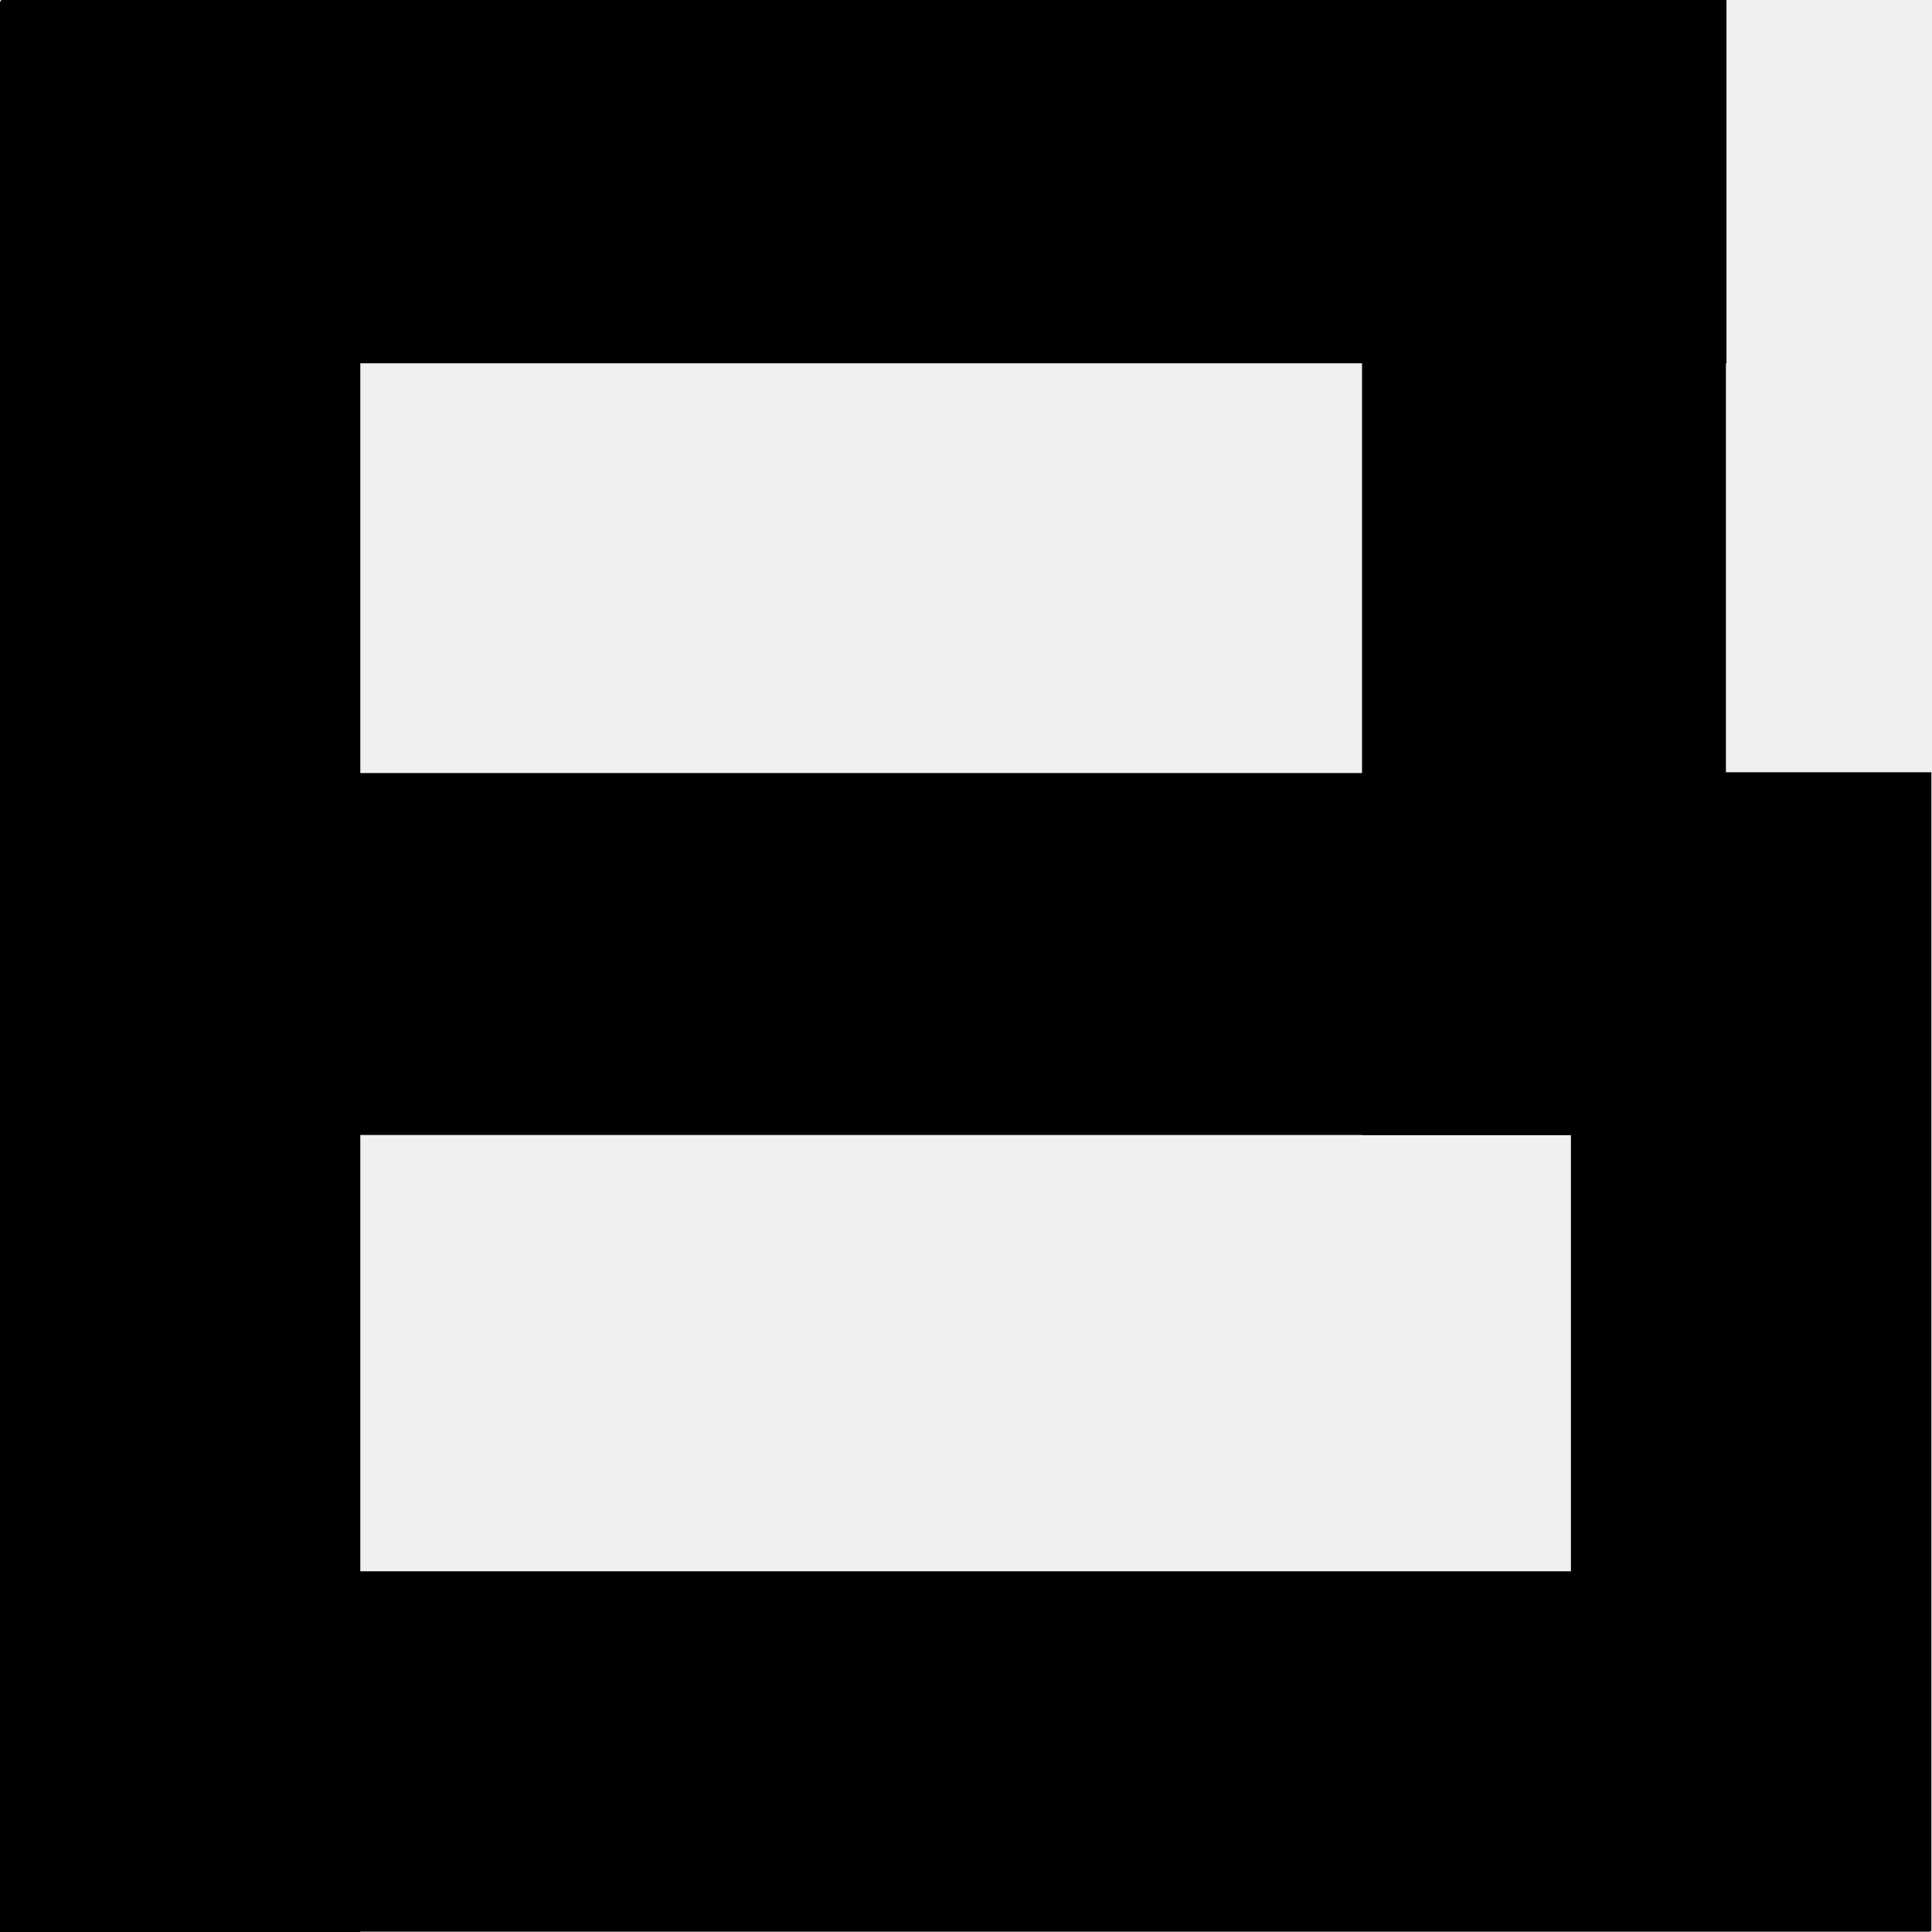
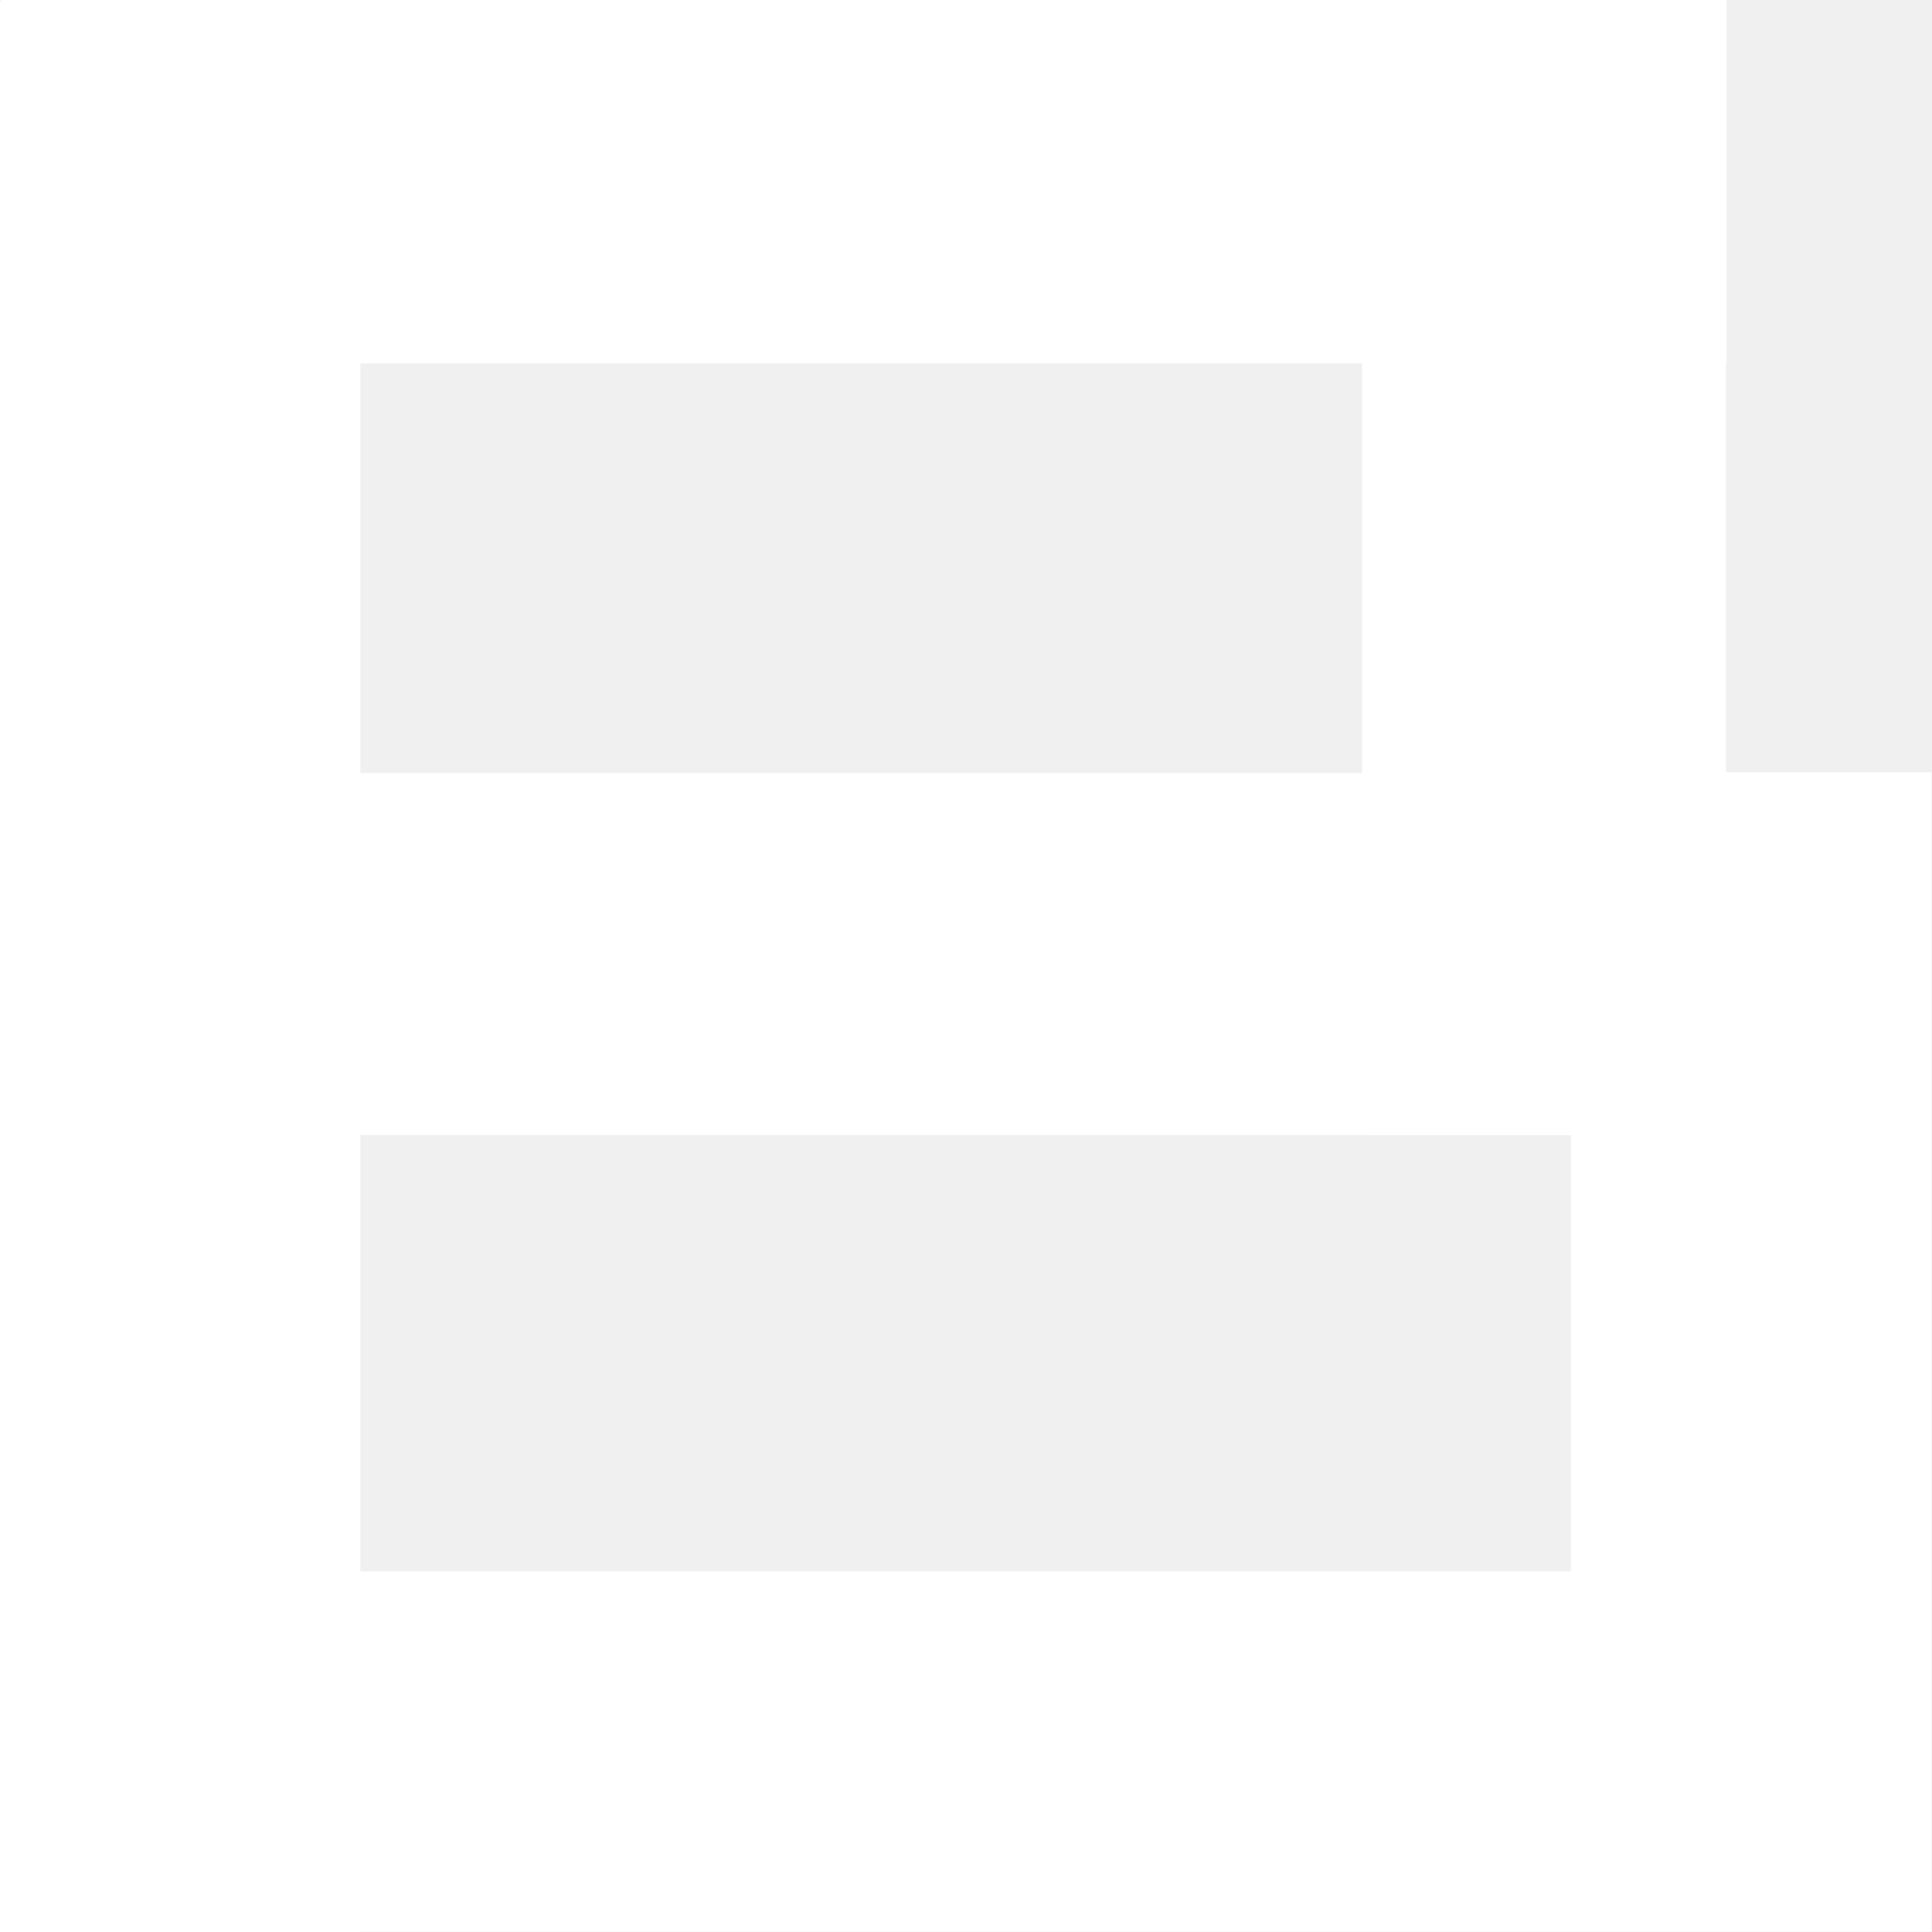
<svg xmlns="http://www.w3.org/2000/svg" viewBox="0 0 99.285 99.317">
-   <path d="M56.964 96.422h18.522v99.247H56.964z" style="fill:#000;stroke-width:.229" transform="translate(-56.964 -96.351)" />
-   <path d="M57.017 96.351h88.699v18.676H57.017z" style="fill:#000;stroke-width:.217" transform="translate(-56.964 -96.351)" />
-   <path d="M56.986 177.126h99.182v18.525H56.986z" style="fill:#000;stroke-width:.229" transform="translate(-56.964 -96.351)" />
-   <path d="M57.004 136.091h99.213v18.605H57.004z" style="fill:#000;stroke-width:.229" transform="translate(-56.964 -96.351)" />
-   <path d="M126.981 96.391h18.706V154.7h-18.706z" style="fill:#000;stroke-width:.176" transform="translate(-56.964 -96.351)" />
-   <path d="M137.719 136.051h18.529v59.578h-18.529z" style="fill:#000;stroke-width:.177" transform="translate(-56.964 -96.351)" />
+   <path d="M56.964 96.422h18.522v99.247H56.964z" style="fill:#fff;stroke-width:.229" transform="translate(-56.964 -96.351)" />
+   <path d="M57.017 96.351h88.699v18.676H57.017z" style="fill:#fff;stroke-width:.217" transform="translate(-56.964 -96.351)" />
+   <path d="M56.986 177.126h99.182v18.525H56.986z" style="fill:#fff;stroke-width:.229" transform="translate(-56.964 -96.351)" />
+   <path d="M57.004 136.091h99.213v18.605H57.004z" style="fill:#fff;stroke-width:.229" transform="translate(-56.964 -96.351)" />
+   <path d="M126.981 96.391h18.706V154.7h-18.706z" style="fill:#fff;stroke-width:.176" transform="translate(-56.964 -96.351)" />
+   <path d="M137.719 136.051h18.529v59.578h-18.529z" style="fill:#fff;stroke-width:.177" transform="translate(-56.964 -96.351)" />
</svg>
